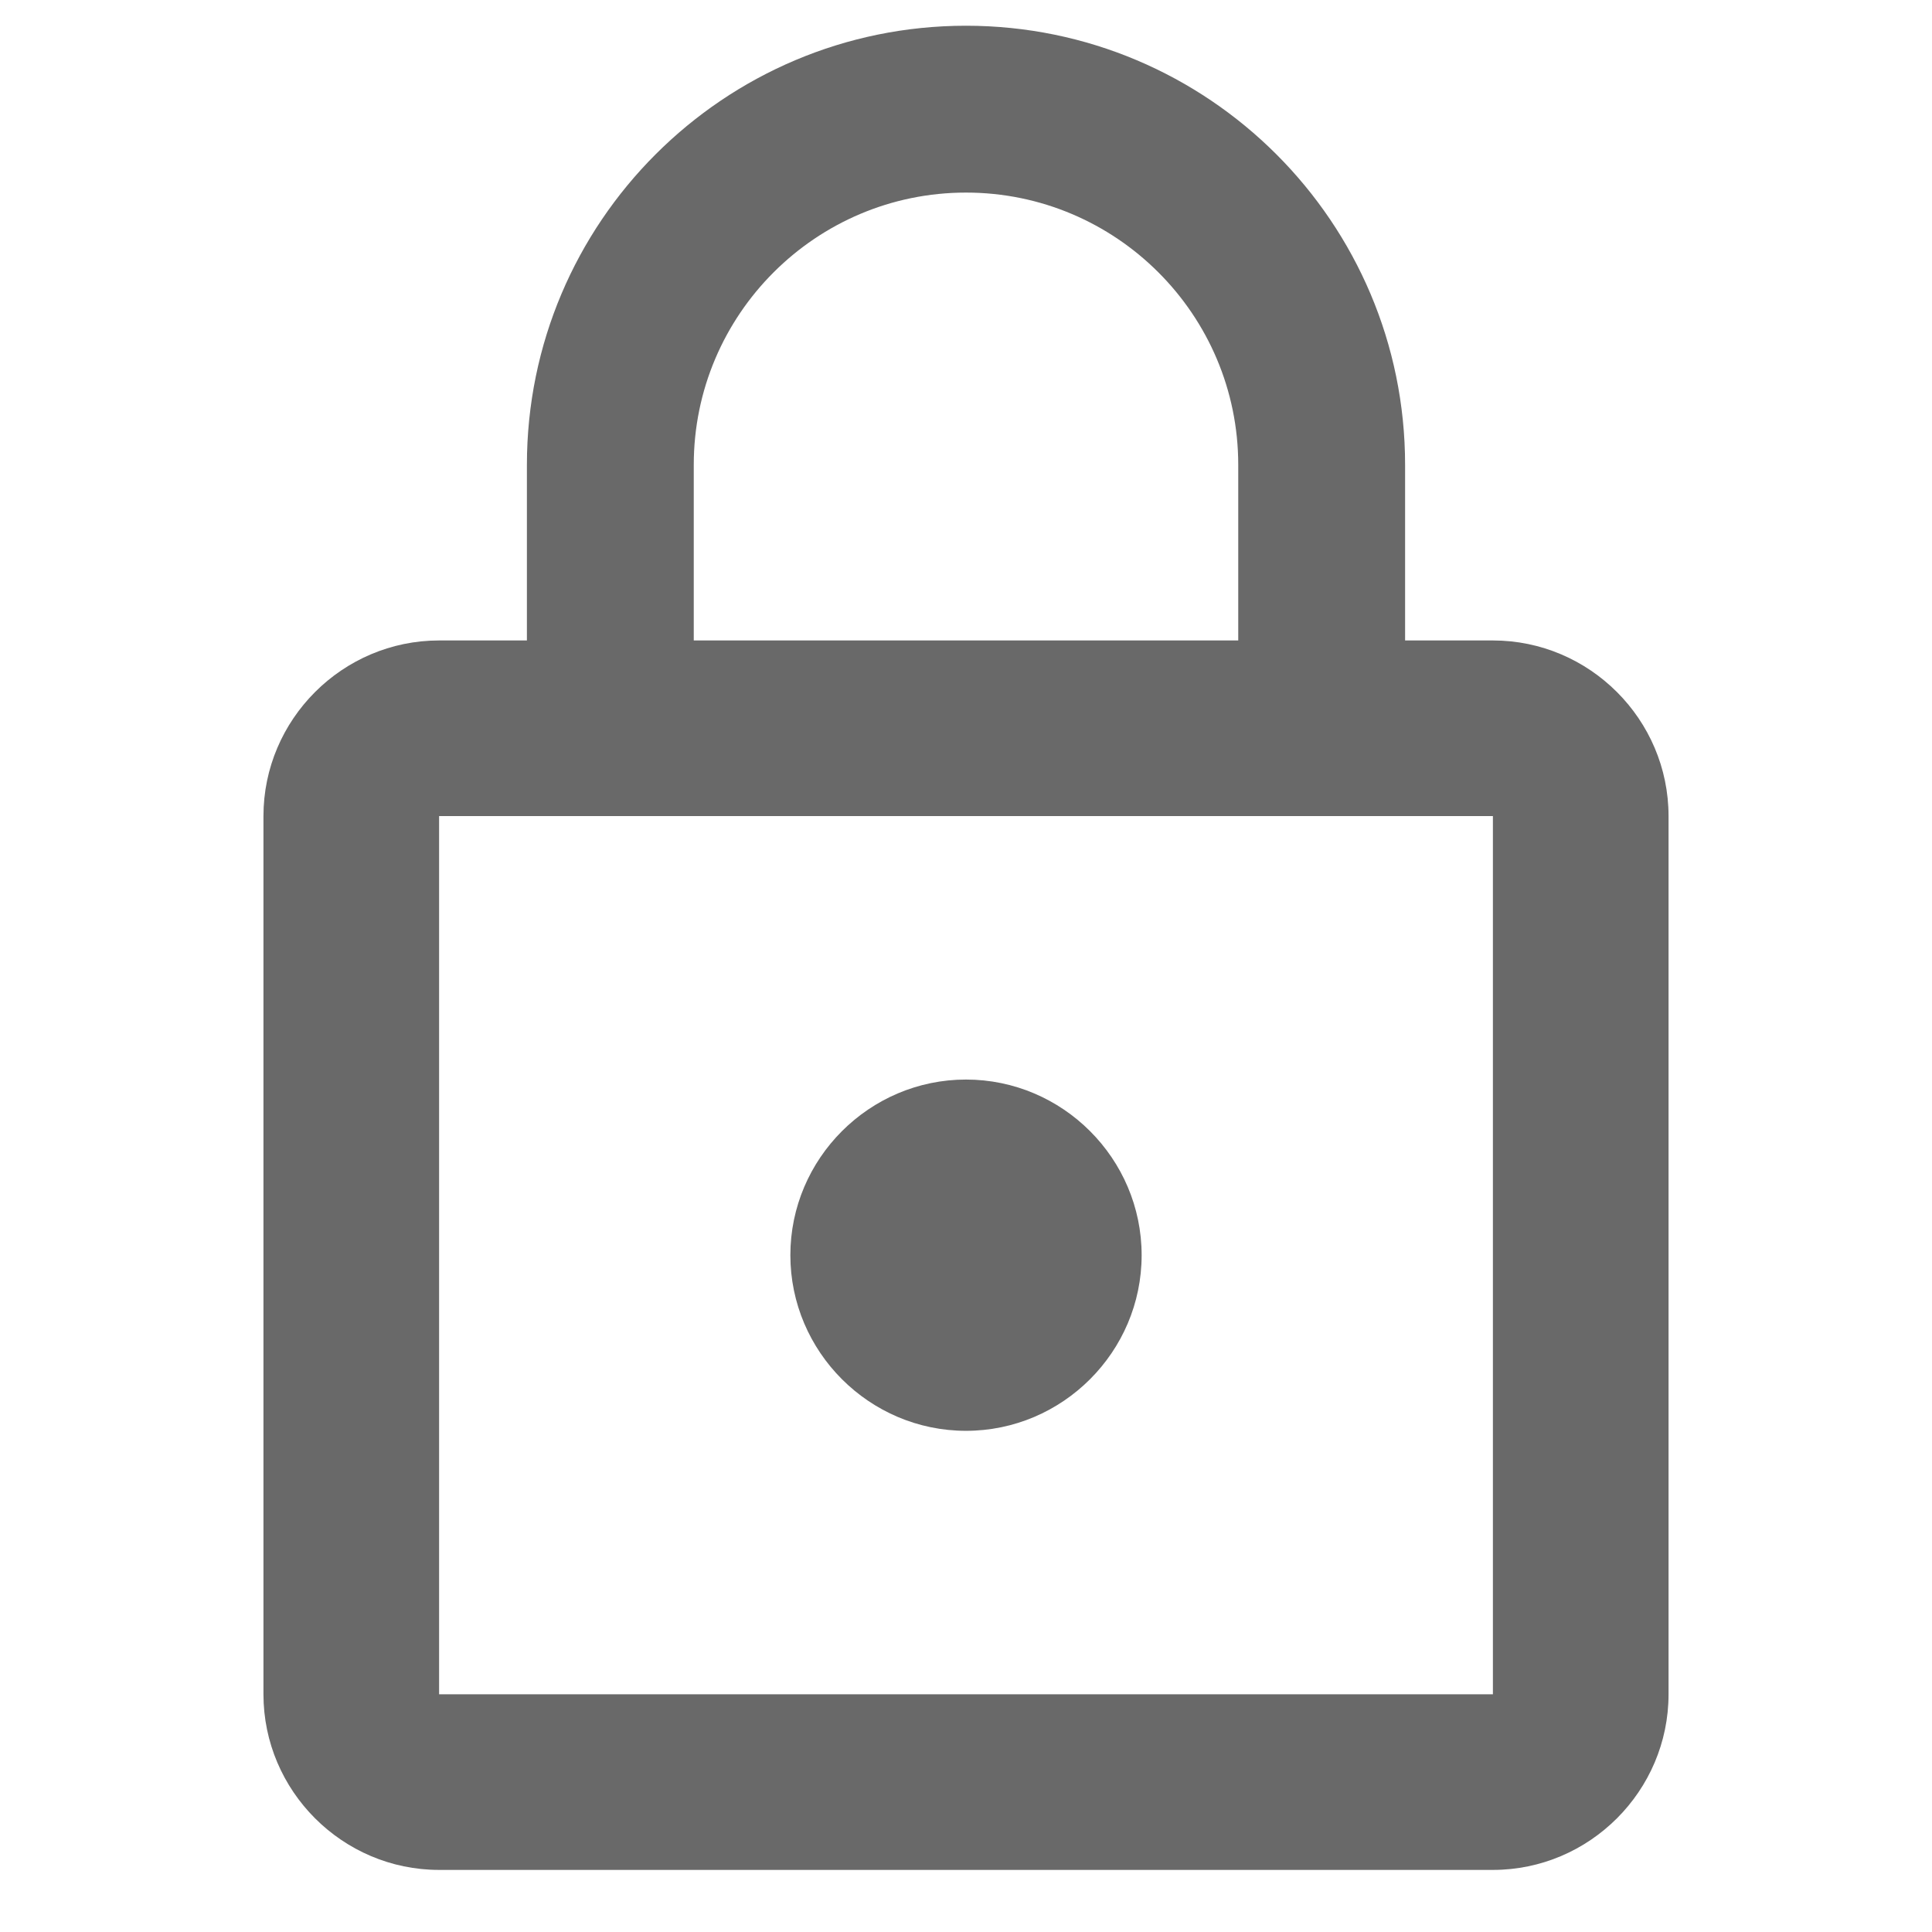
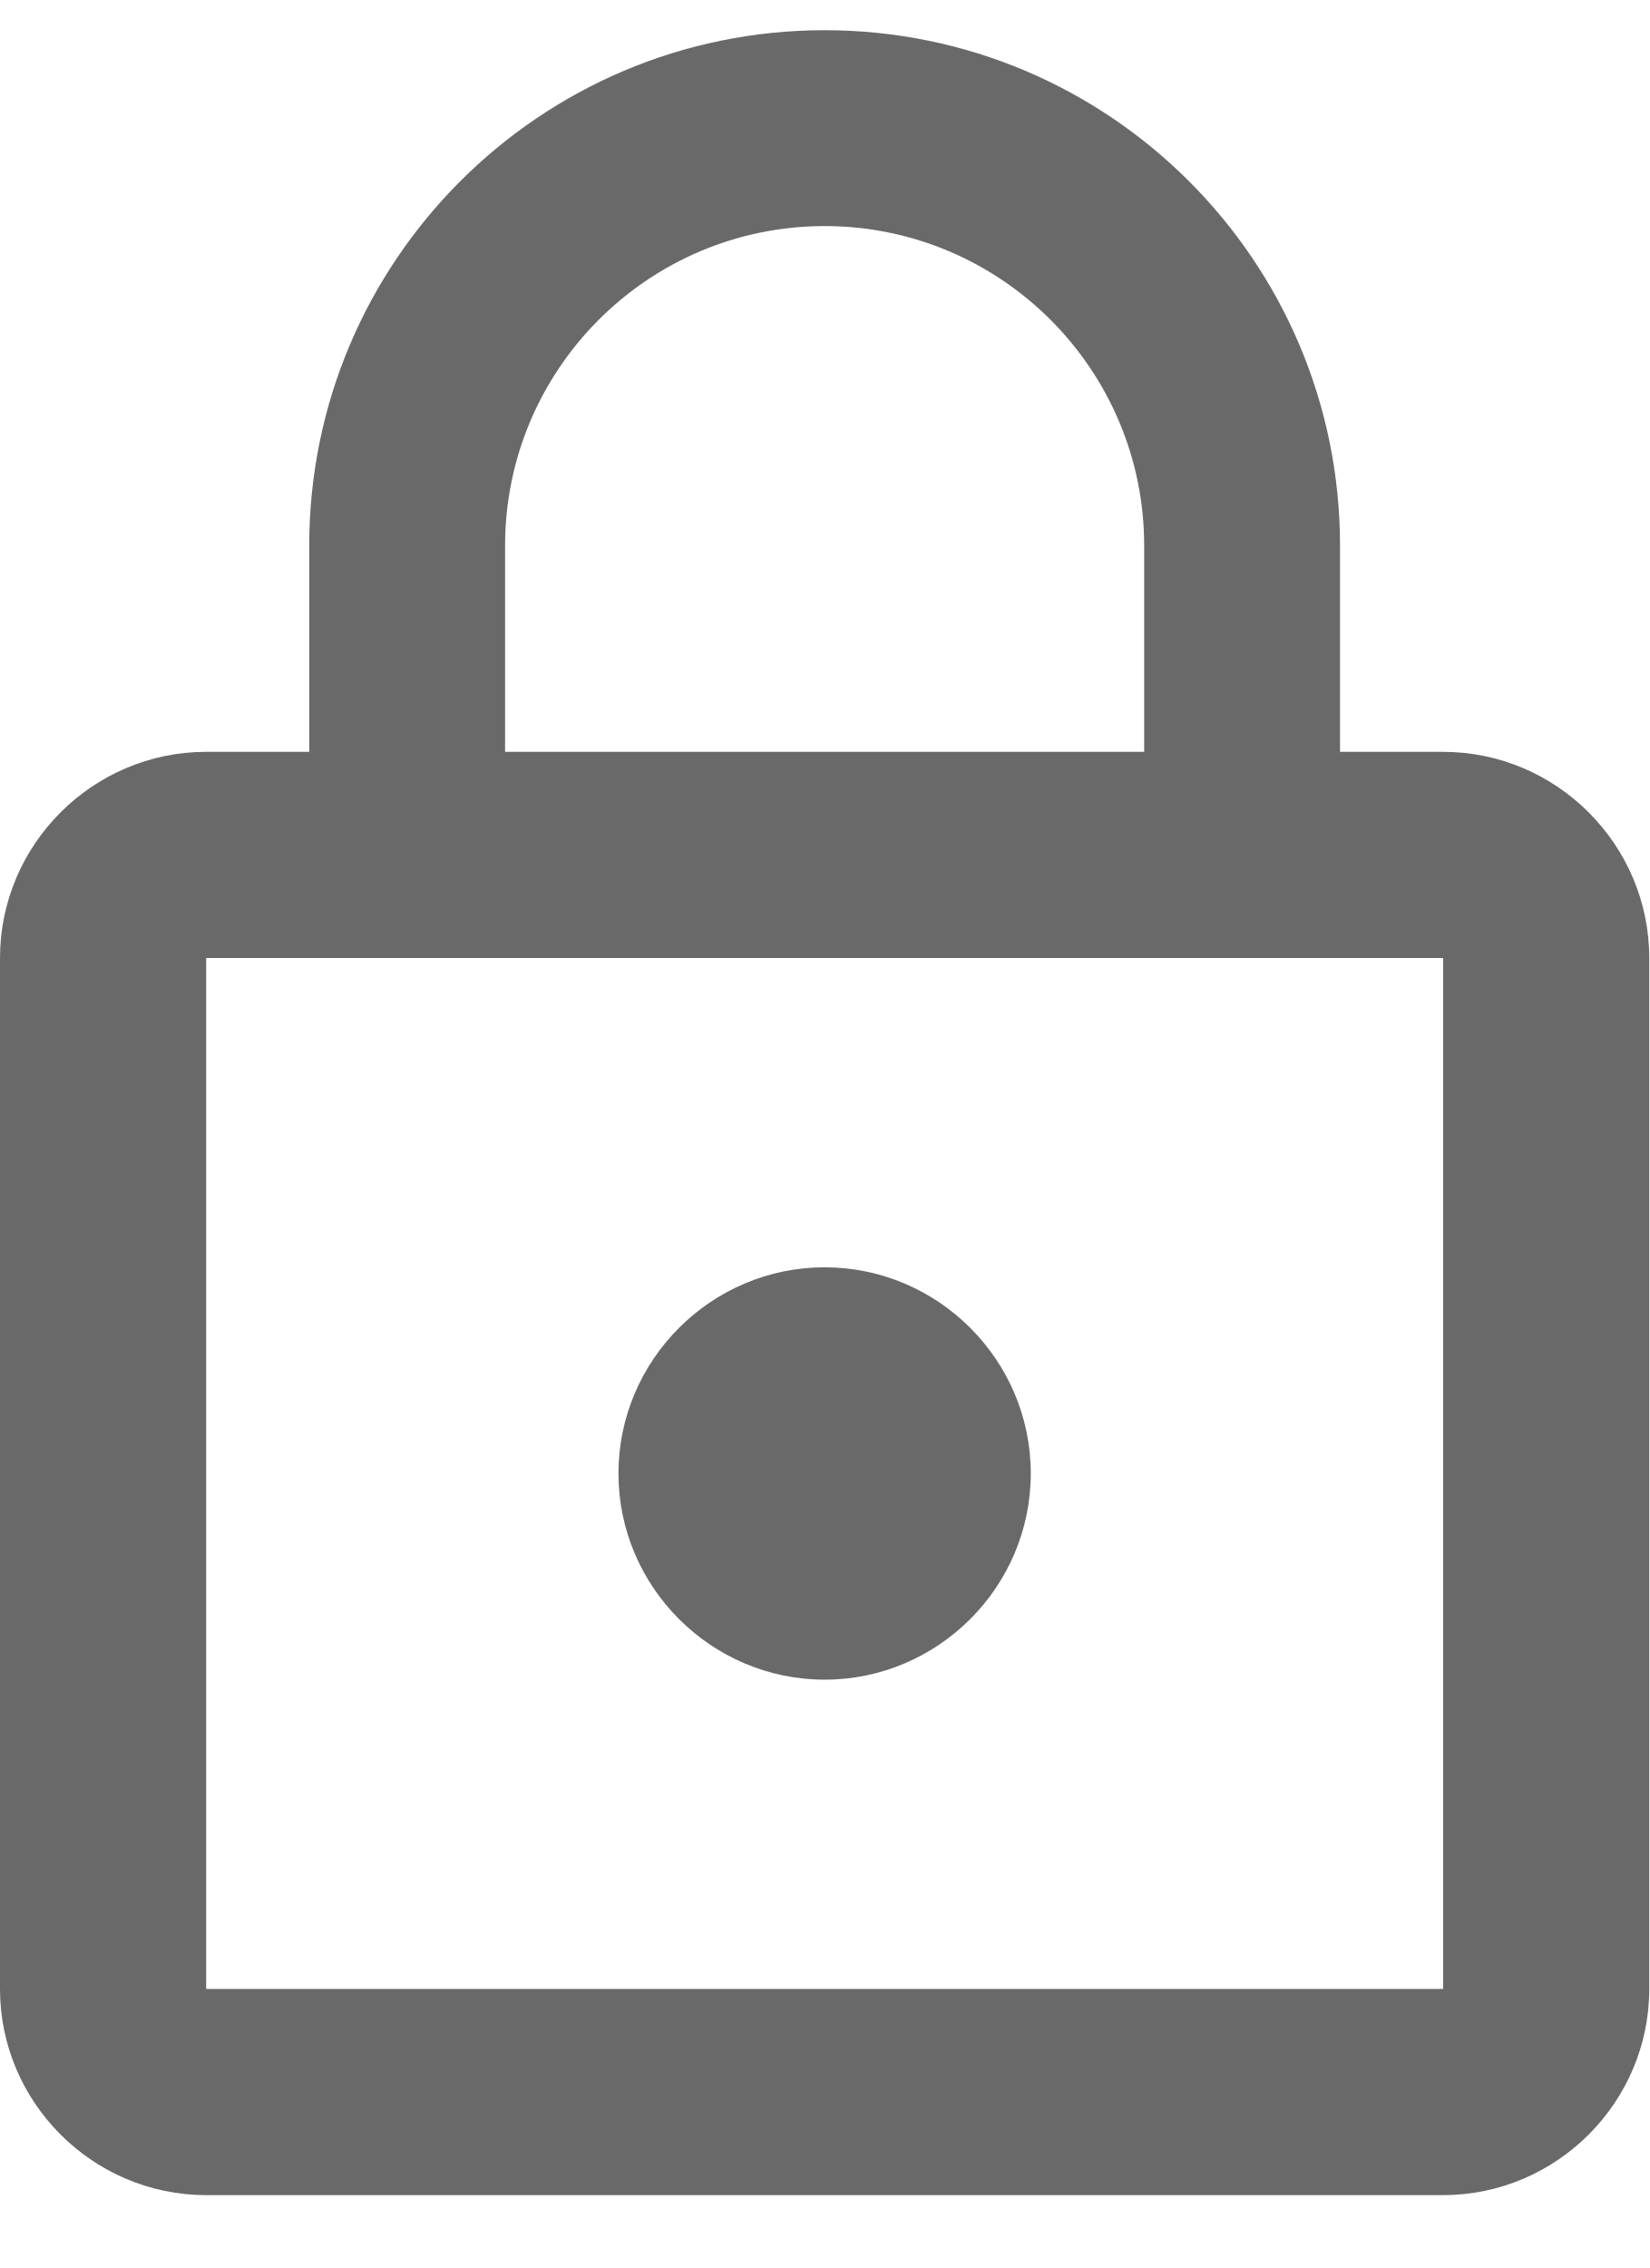
- <svg xmlns="http://www.w3.org/2000/svg" width="24" height="24" viewBox="0 0 16 22" fill="none">
+ <svg xmlns="http://www.w3.org/2000/svg" width="16" height="22" viewBox="0 0 16 22" fill="none">
  <path d="M8 16.293C9.1 16.293 10 15.393 10 14.293C10 13.193 9.1 12.293 8 12.293C6.9 12.293 6 13.193 6 14.293C6 15.393 6.9 16.293 8 16.293ZM14 7.293H13V5.293C13 2.533 10.76 0.293 8 0.293C5.24 0.293 3 2.533 3 5.293V7.293H2C0.9 7.293 0 8.193 0 9.293V19.293C0 20.393 0.9 21.293 2 21.293H14C15.1 21.293 16 20.393 16 19.293V9.293C16 8.193 15.1 7.293 14 7.293ZM4.9 5.293C4.9 3.583 6.29 2.193 8 2.193C9.71 2.193 11.1 3.583 11.1 5.293V7.293H4.9V5.293ZM14 19.293H2V9.293H14V19.293Z" fill="#696969" />
</svg>
